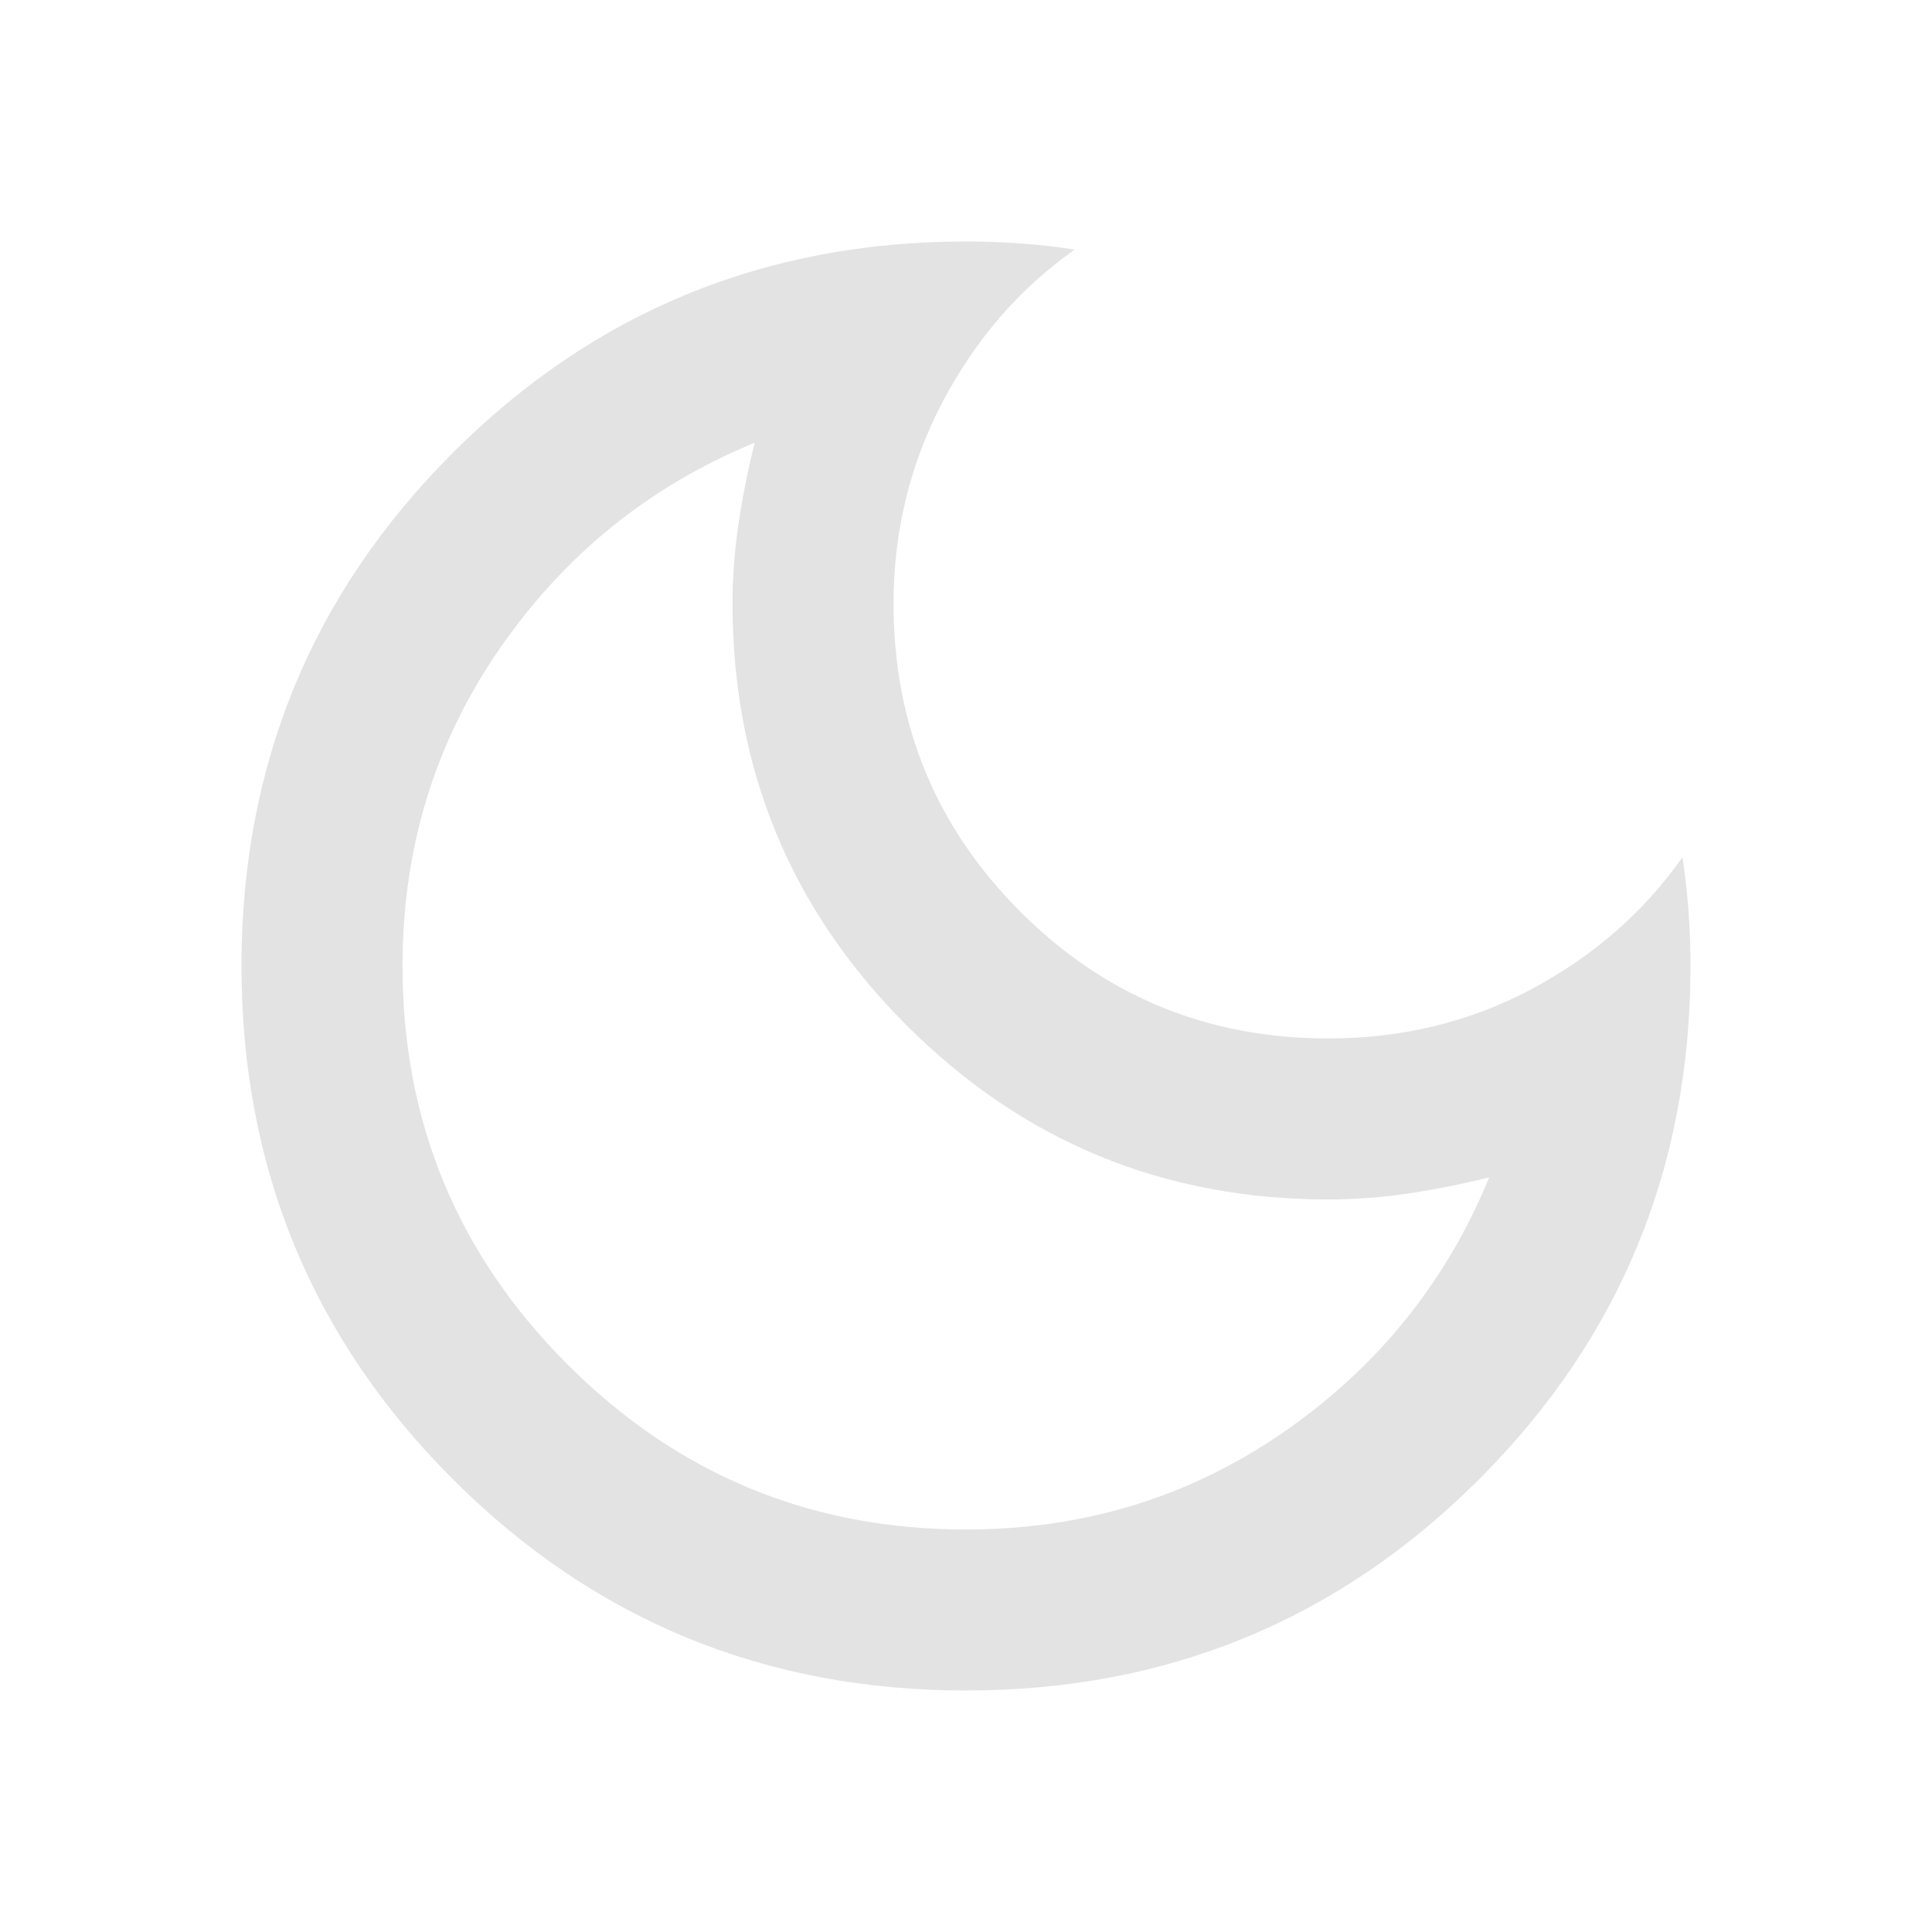
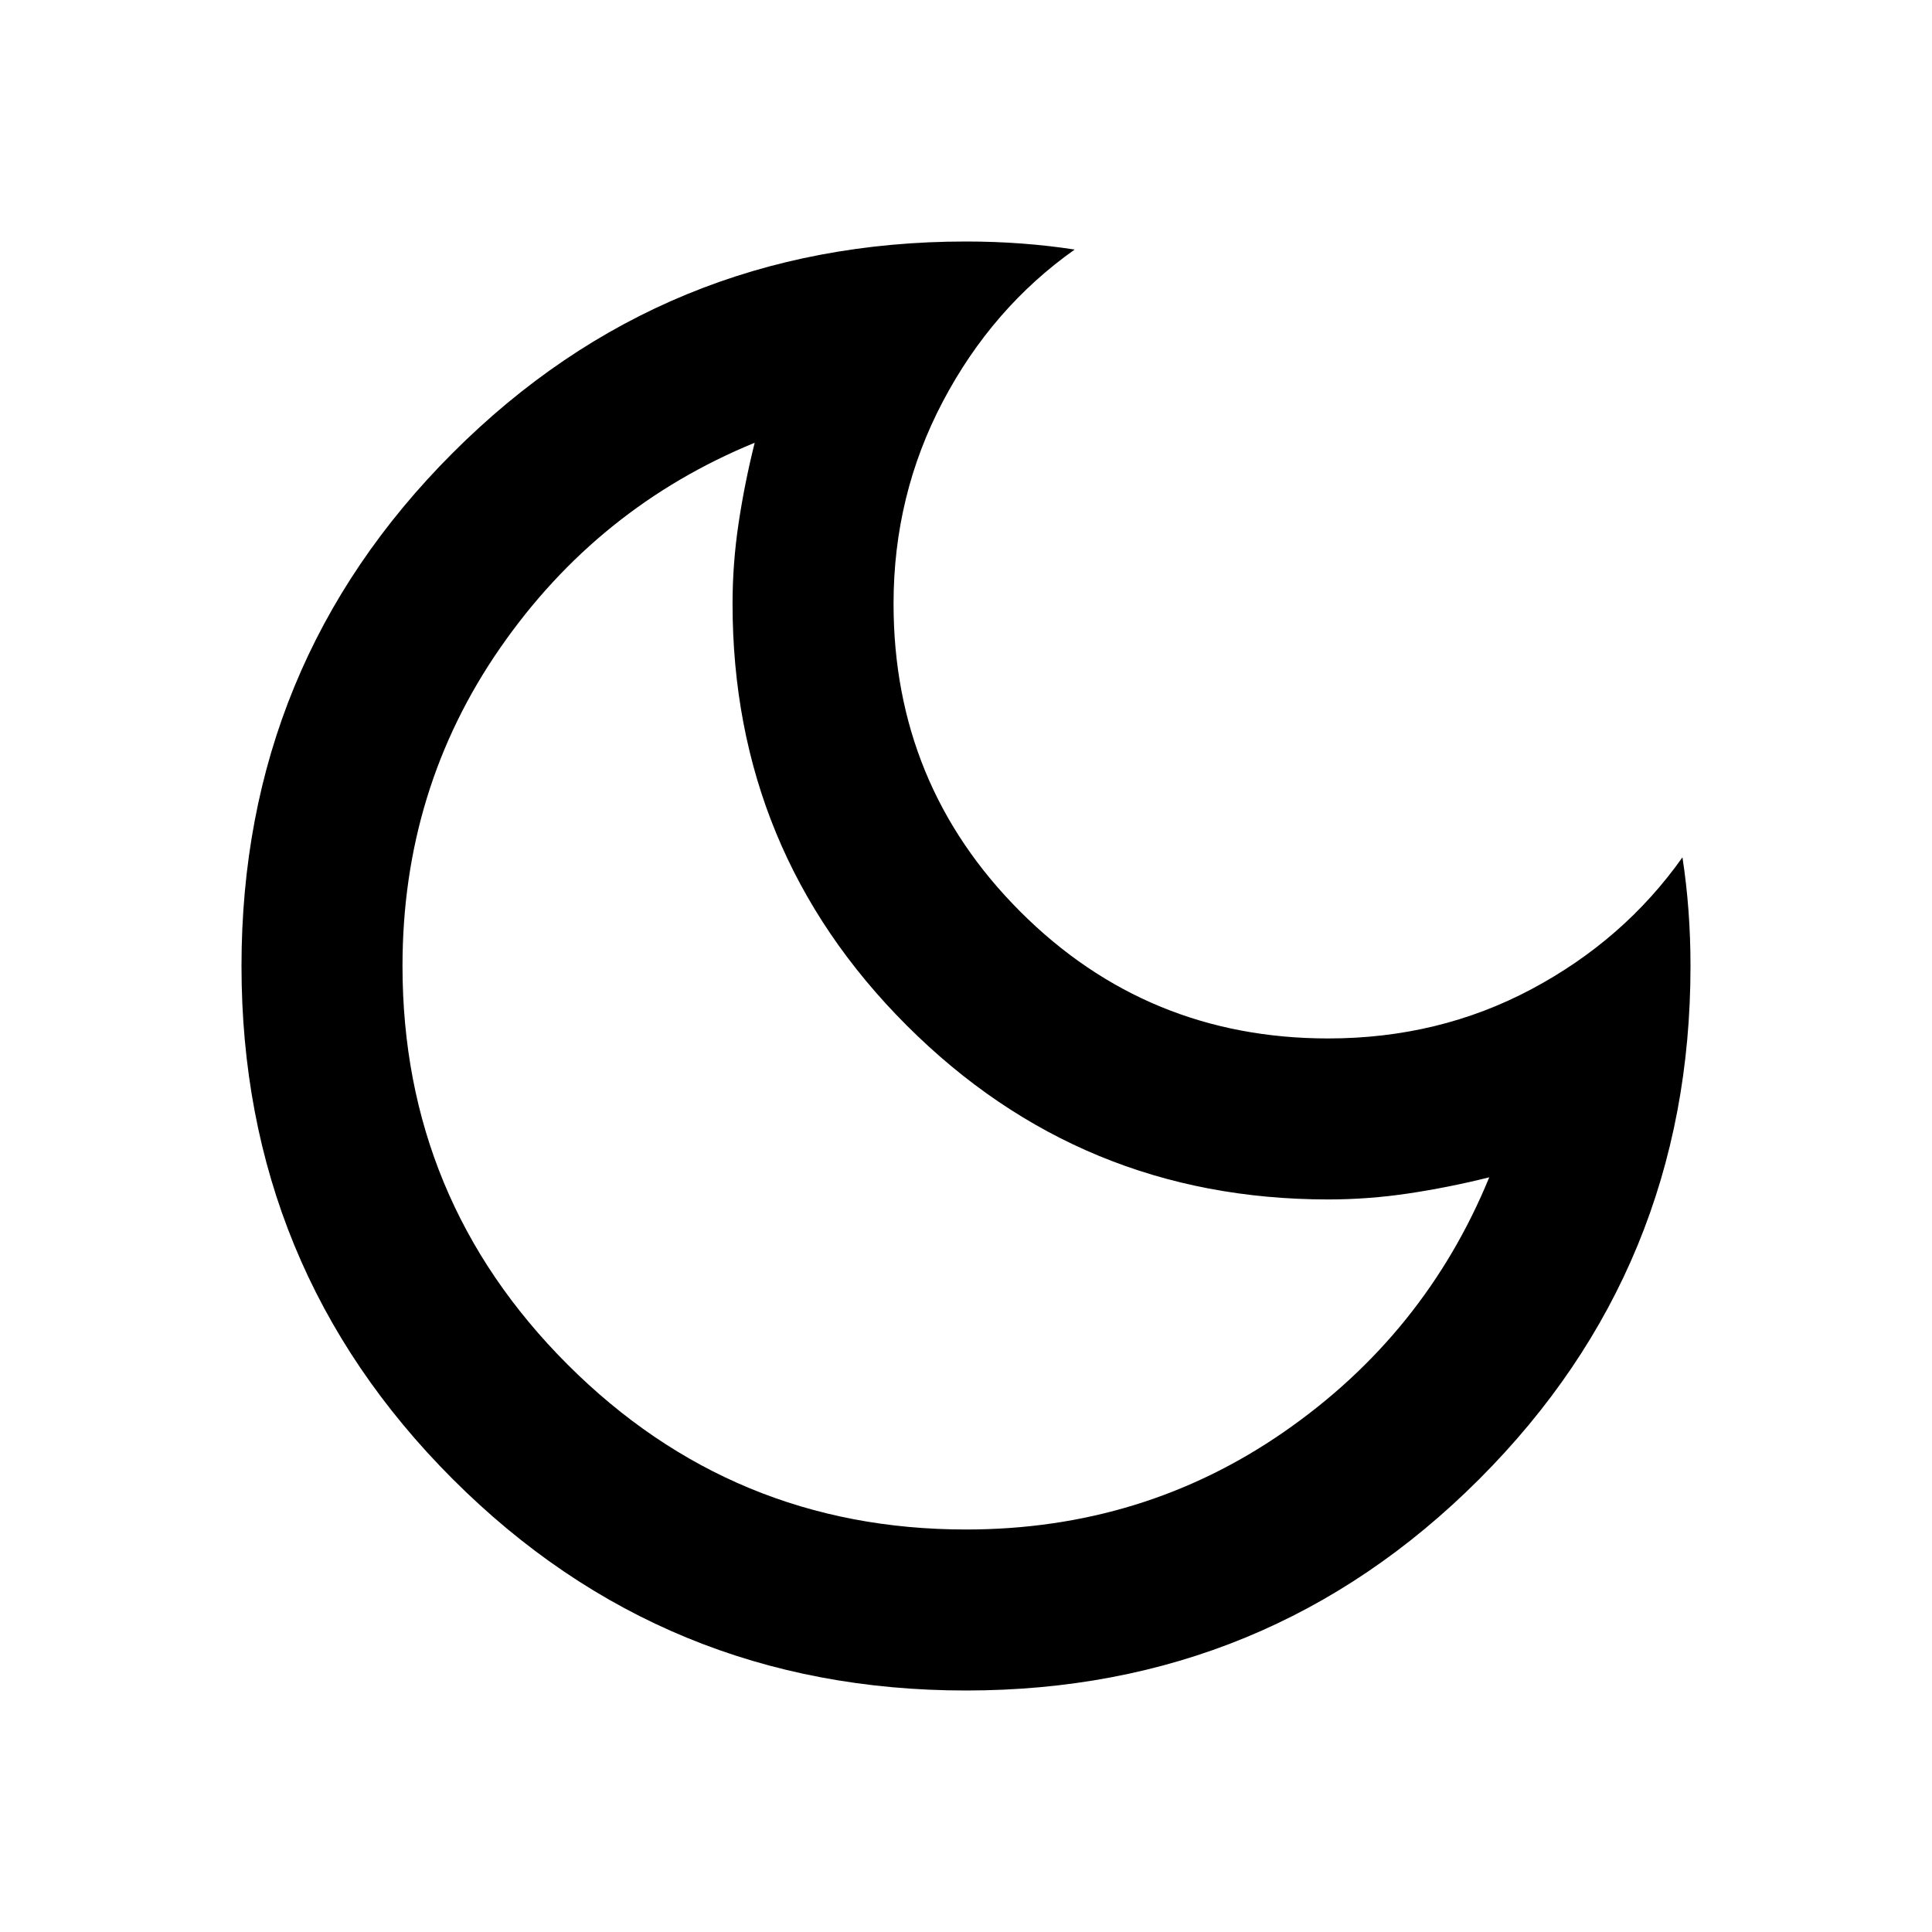
- <svg xmlns="http://www.w3.org/2000/svg" height="24px" viewBox="0 -960 960 960" width="24px" fill="#e3e3e3">
+ <svg xmlns="http://www.w3.org/2000/svg" height="24px" viewBox="0 -960 960 960" width="24px" fill="#000000">
  <path d="M480-120q-150 0-255-105T120-480q0-150 105-255t255-105q14 0 27.5 1t26.5 3q-41 29-65.5 75.5T444-660q0 90 63 153t153 63q55 0 101-24.5t75-65.5q2 13 3 26.5t1 27.5q0 150-105 255T480-120Zm0-80q88 0 158-48.5T740-375q-20 5-40 8t-40 3q-123 0-209.5-86.5T364-660q0-20 3-40t8-40q-78 32-126.5 102T200-480q0 116 82 198t198 82Zm-10-270Z" />
</svg>
